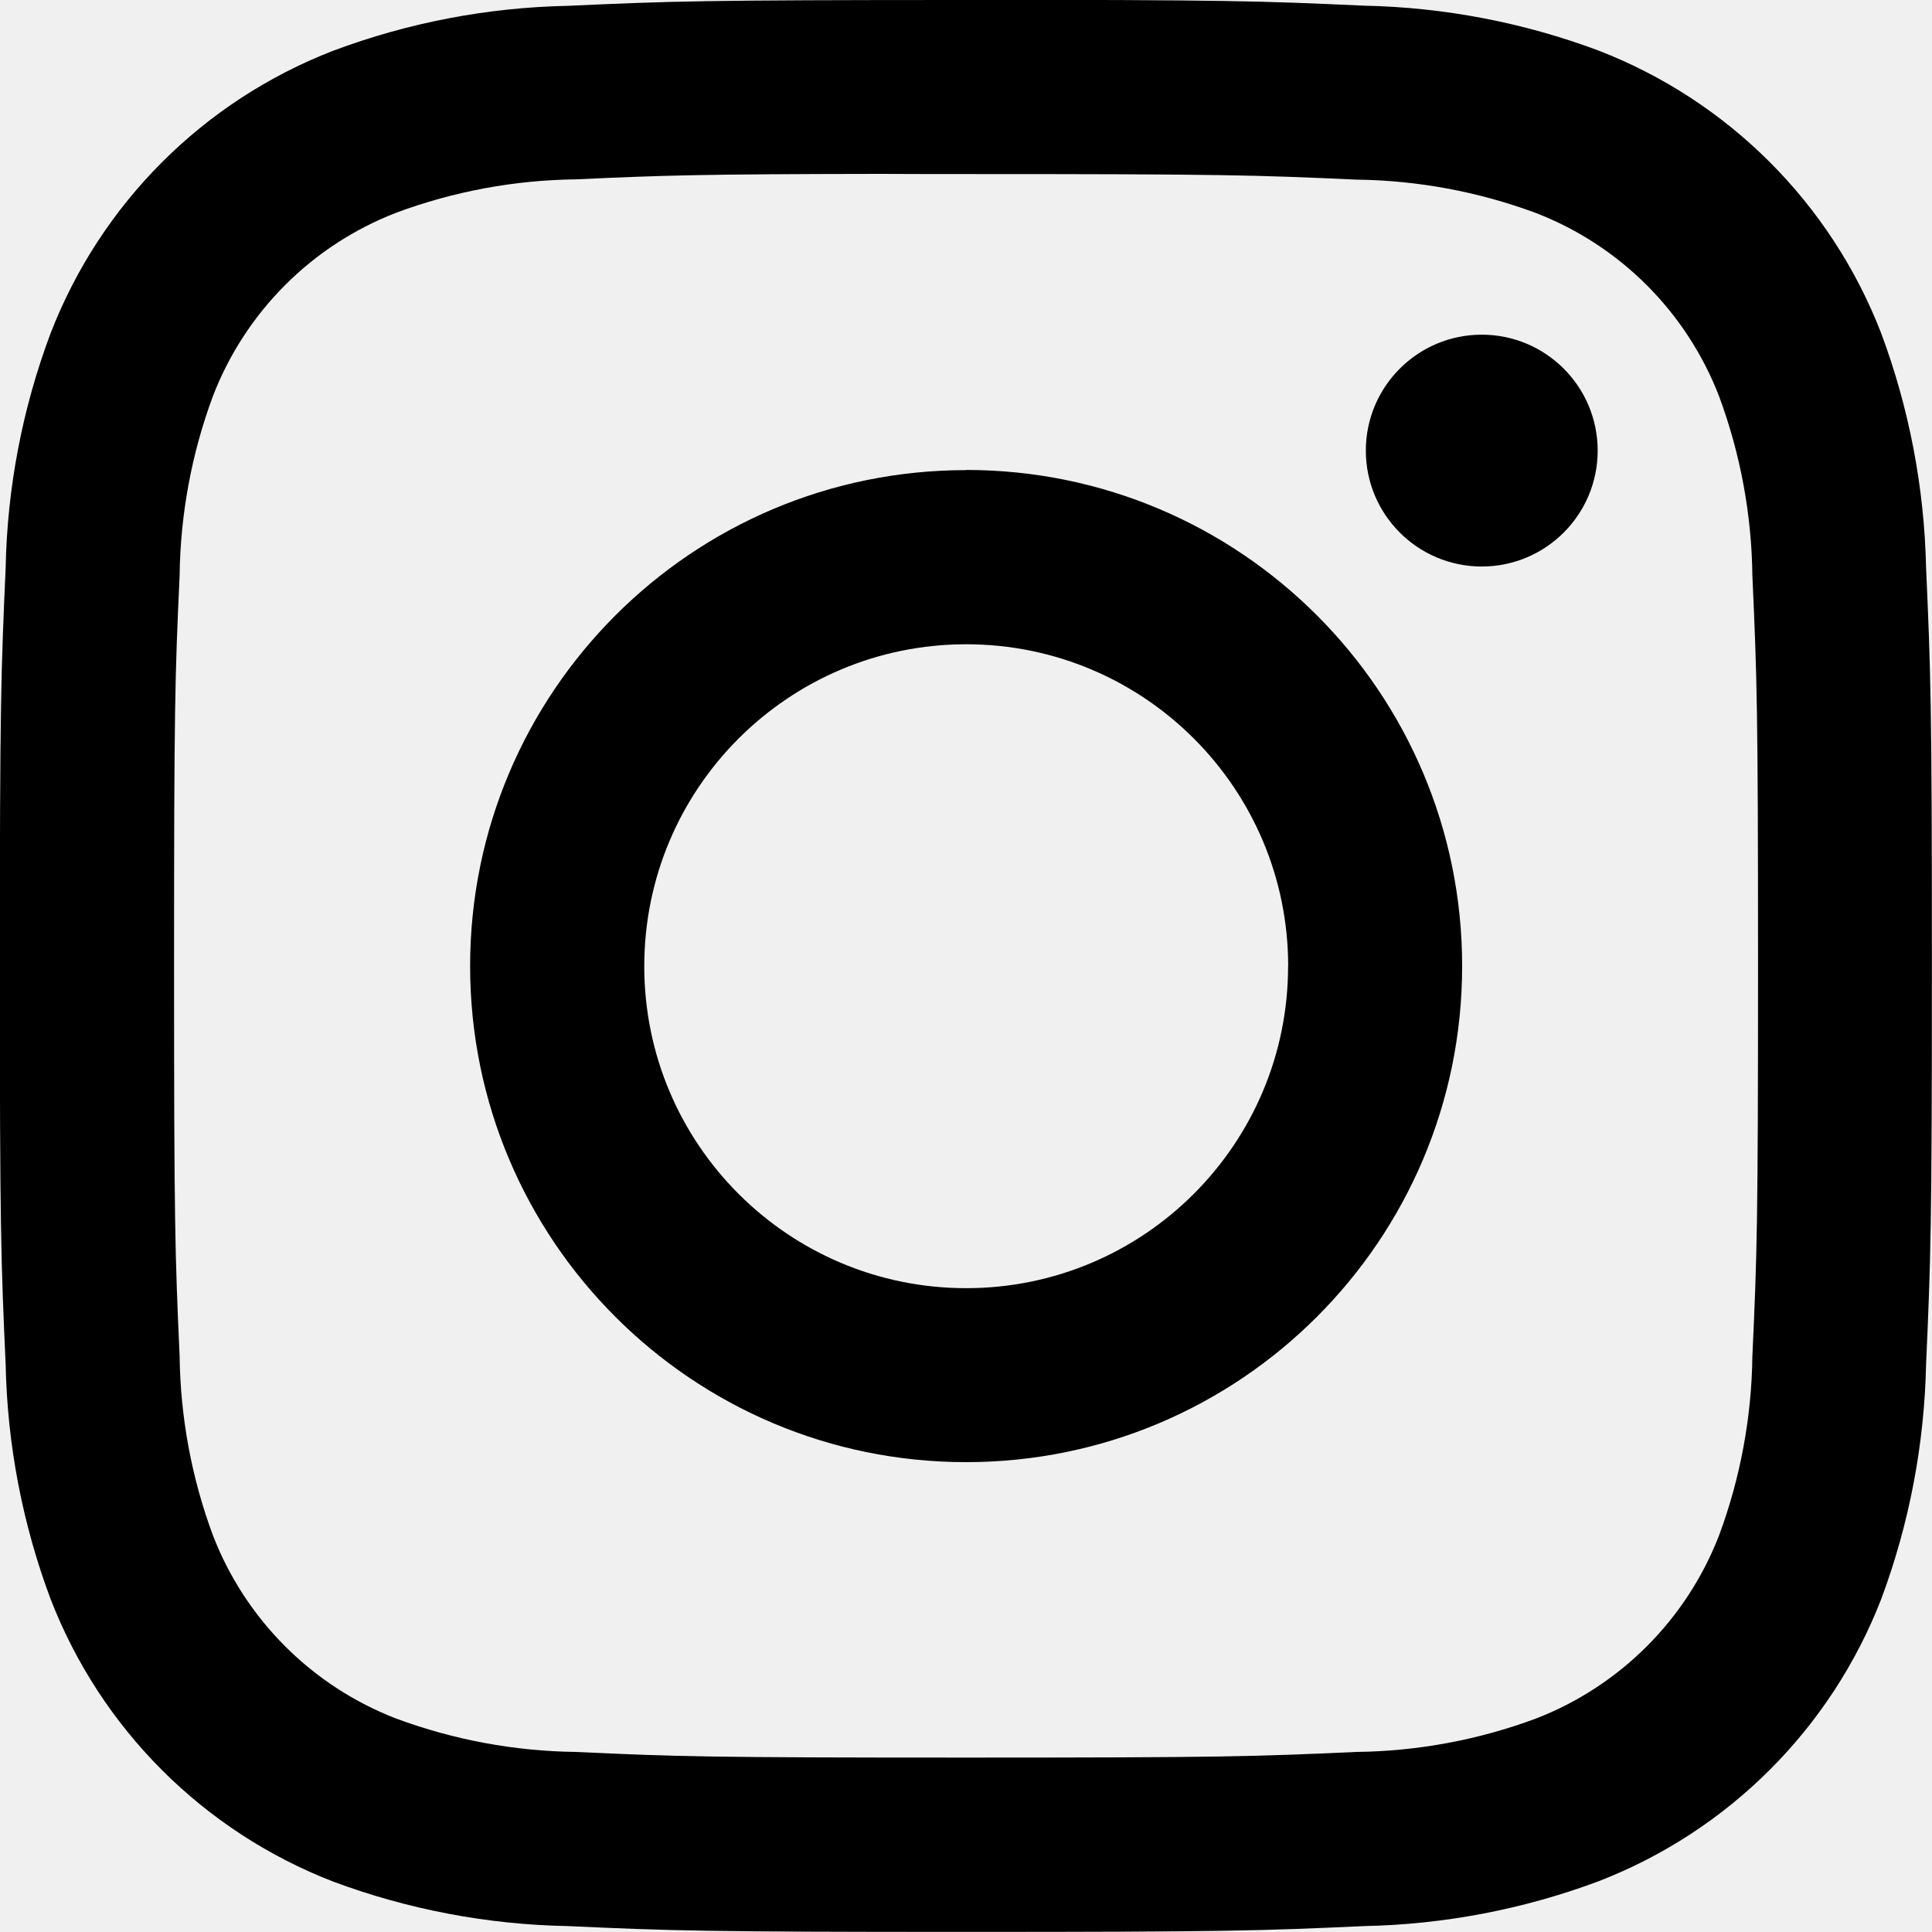
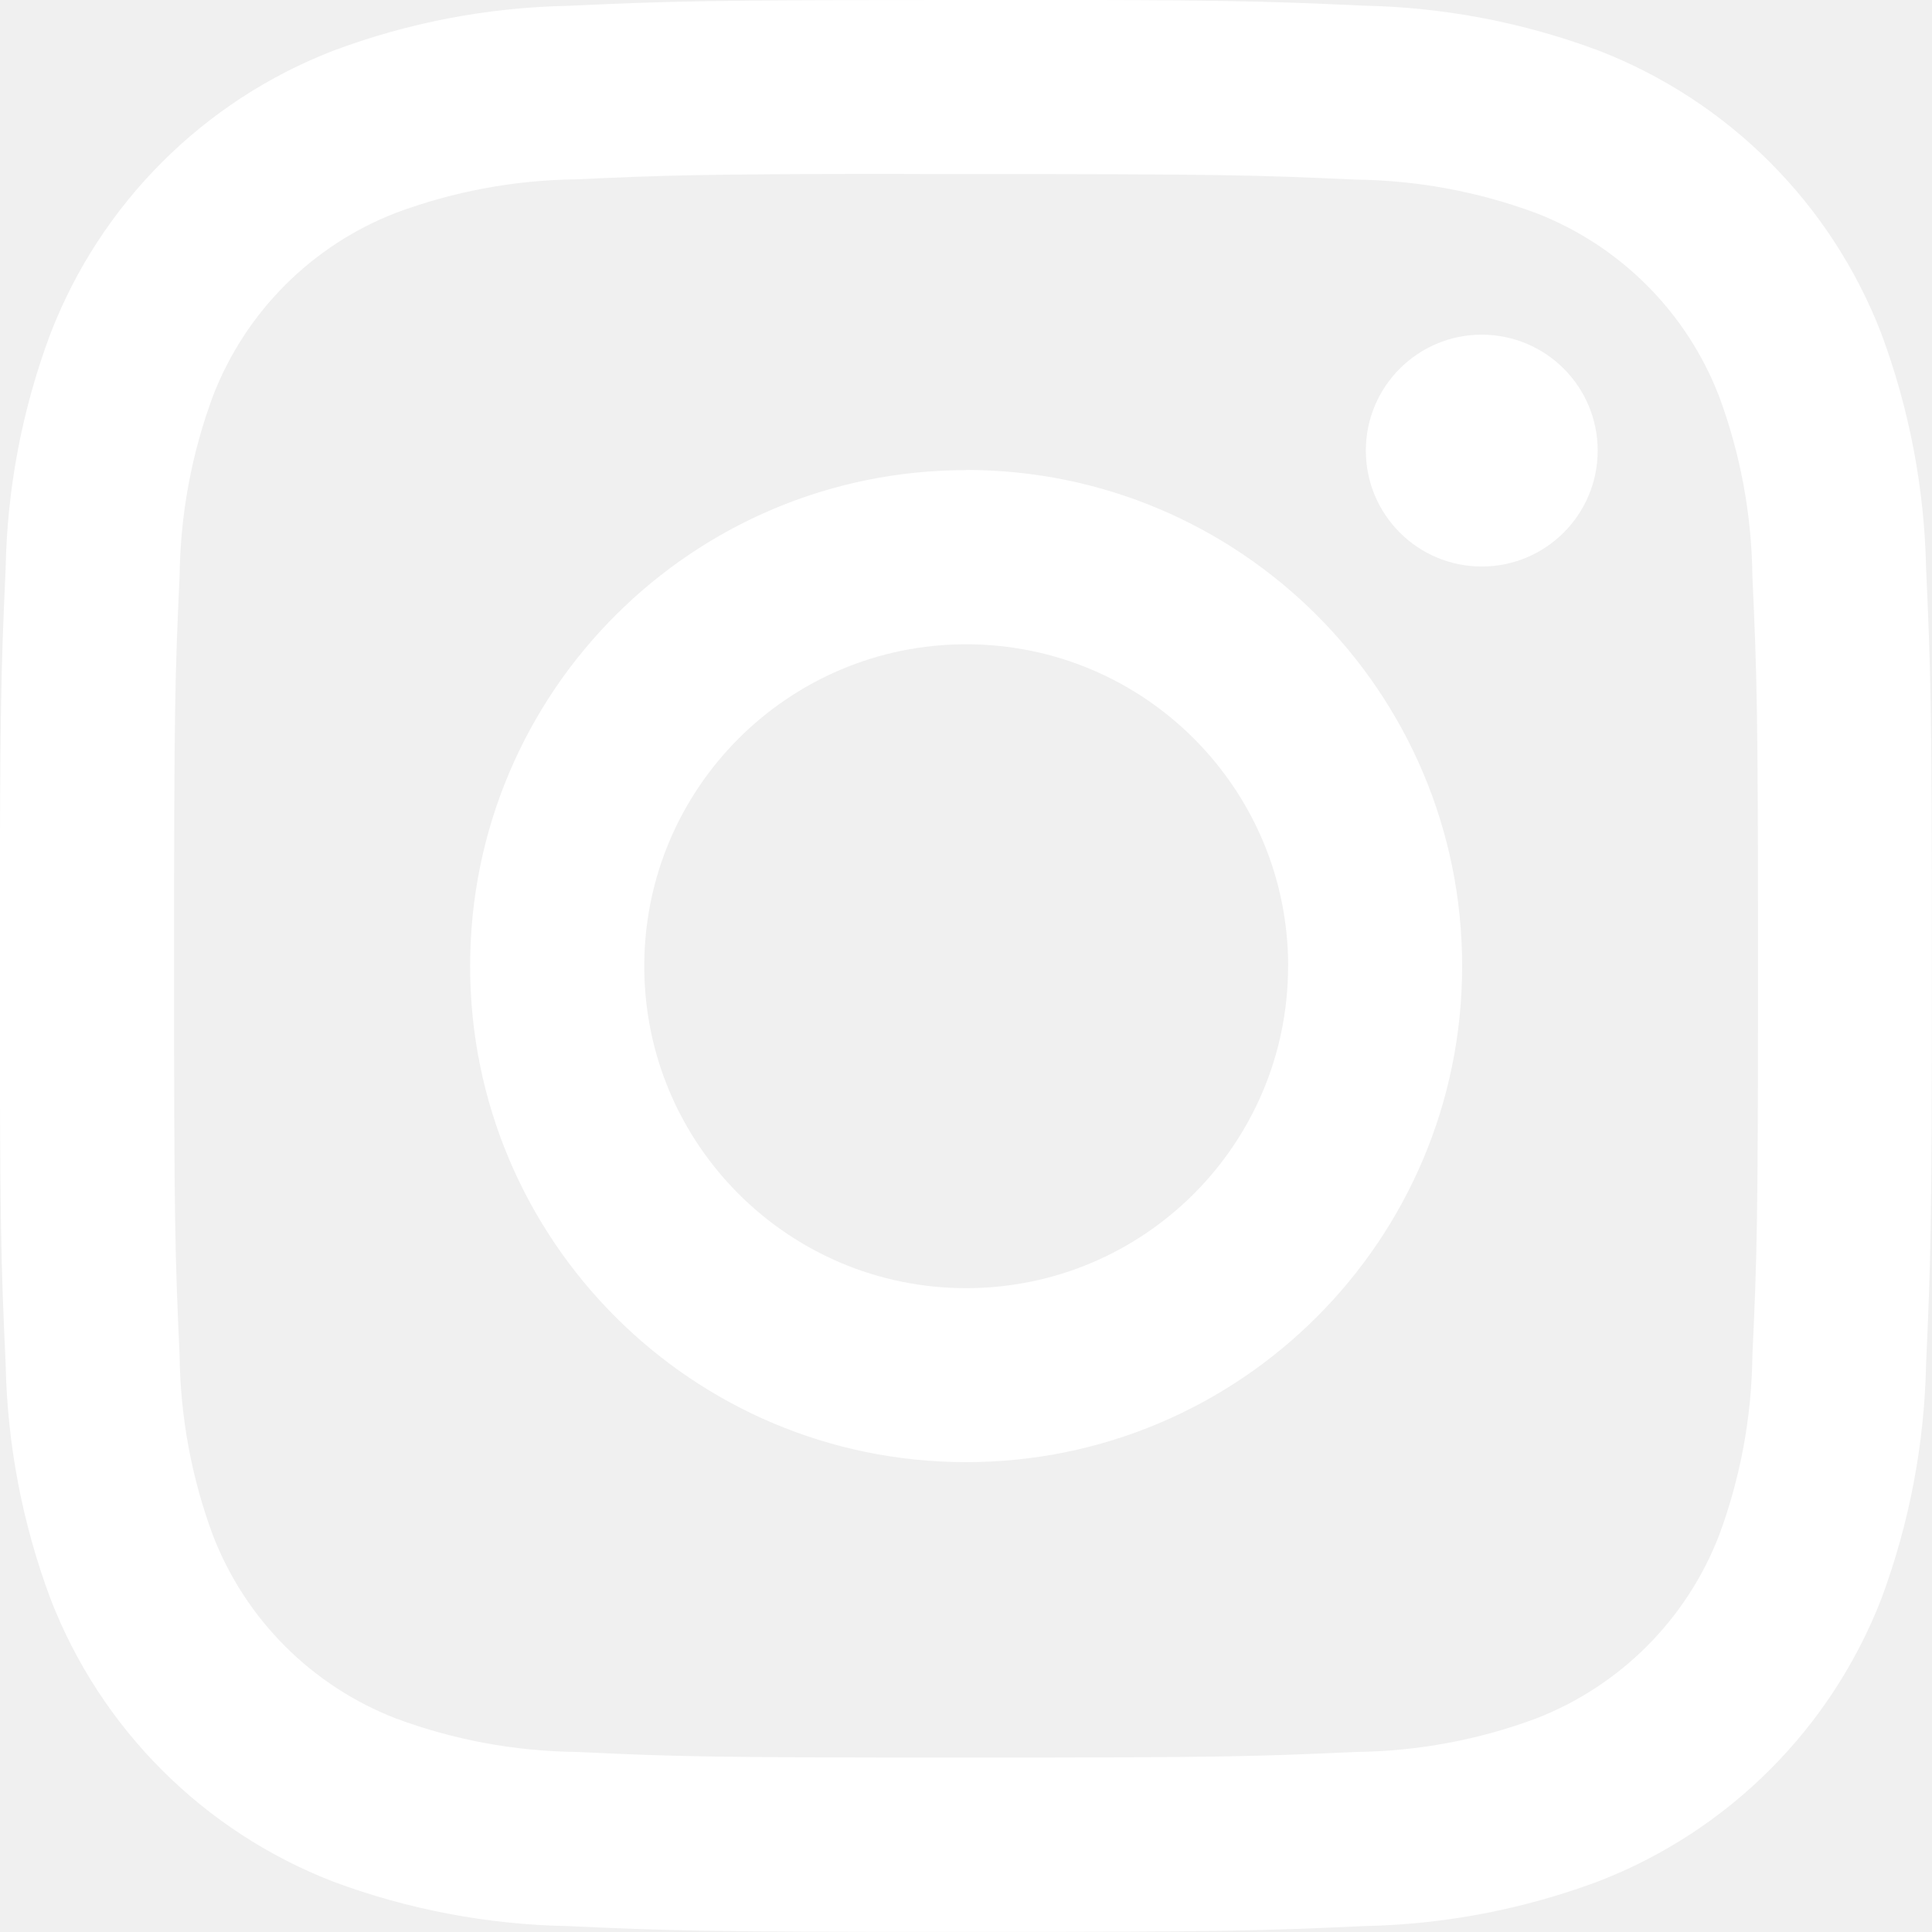
<svg xmlns="http://www.w3.org/2000/svg" width="21.867" height="21.867" viewBox="0 0 21.867 21.867">
  <defs>
    <style>
      .cls-1 {
-         fill: black;
+         fill: white;
        fill-rule: evenodd;
      }
    </style>
  </defs>
  <path id="InstaPath" class="cls-1" d="M22.134,11.2c-2.969,0-3.342.013-4.508.066a8.022,8.022,0,0,0-2.654.508,5.593,5.593,0,0,0-3.2,3.2,7.986,7.986,0,0,0-.508,2.654c-.052,1.166-.066,1.539-.066,4.508s.013,3.341.066,4.507a8.035,8.035,0,0,0,.508,2.654,5.595,5.595,0,0,0,3.2,3.2A8.031,8.031,0,0,0,17.625,33c1.166.053,1.539.066,4.508.066s3.341-.013,4.507-.066a8.037,8.037,0,0,0,2.655-.508,5.6,5.6,0,0,0,3.2-3.2A8.1,8.1,0,0,0,33,26.641c.052-1.166.066-1.538.066-4.507s-.014-3.342-.066-4.508a8.1,8.1,0,0,0-.508-2.654,5.594,5.594,0,0,0-3.2-3.2,8.048,8.048,0,0,0-2.656-.508c-1.166-.053-1.537-.066-4.508-.066Zm-.365,1.97h.365c2.919,0,3.265.011,4.418.063a6.054,6.054,0,0,1,2.03.377,3.623,3.623,0,0,1,2.075,2.075,6.041,6.041,0,0,1,.377,2.03c.052,1.153.064,1.5.064,4.417s-.011,3.264-.064,4.417a6.048,6.048,0,0,1-.377,2.029,3.626,3.626,0,0,1-2.075,2.074,6.031,6.031,0,0,1-2.03.377c-1.153.052-1.5.064-4.418.064s-3.265-.011-4.418-.064a6.065,6.065,0,0,1-2.03-.377,3.622,3.622,0,0,1-2.076-2.074,6.041,6.041,0,0,1-.377-2.03c-.052-1.153-.063-1.5-.063-4.418s.01-3.264.063-4.417a6.051,6.051,0,0,1,.377-2.03,3.623,3.623,0,0,1,2.076-2.076,6.041,6.041,0,0,1,2.03-.377c1.009-.046,1.4-.059,3.437-.062v0ZM26.659,16.3a1.312,1.312,0,0,1,1.312-1.312h0A1.312,1.312,0,1,1,26.659,16.3Zm-4.524.221a5.614,5.614,0,1,0,5.614,5.615A5.615,5.615,0,0,0,22.134,16.519Zm3.645,5.615a3.644,3.644,0,1,0-3.644,3.644A3.644,3.644,0,0,0,25.779,22.133Z" transform="translate(-11.2 -11.2)" />
</svg>
